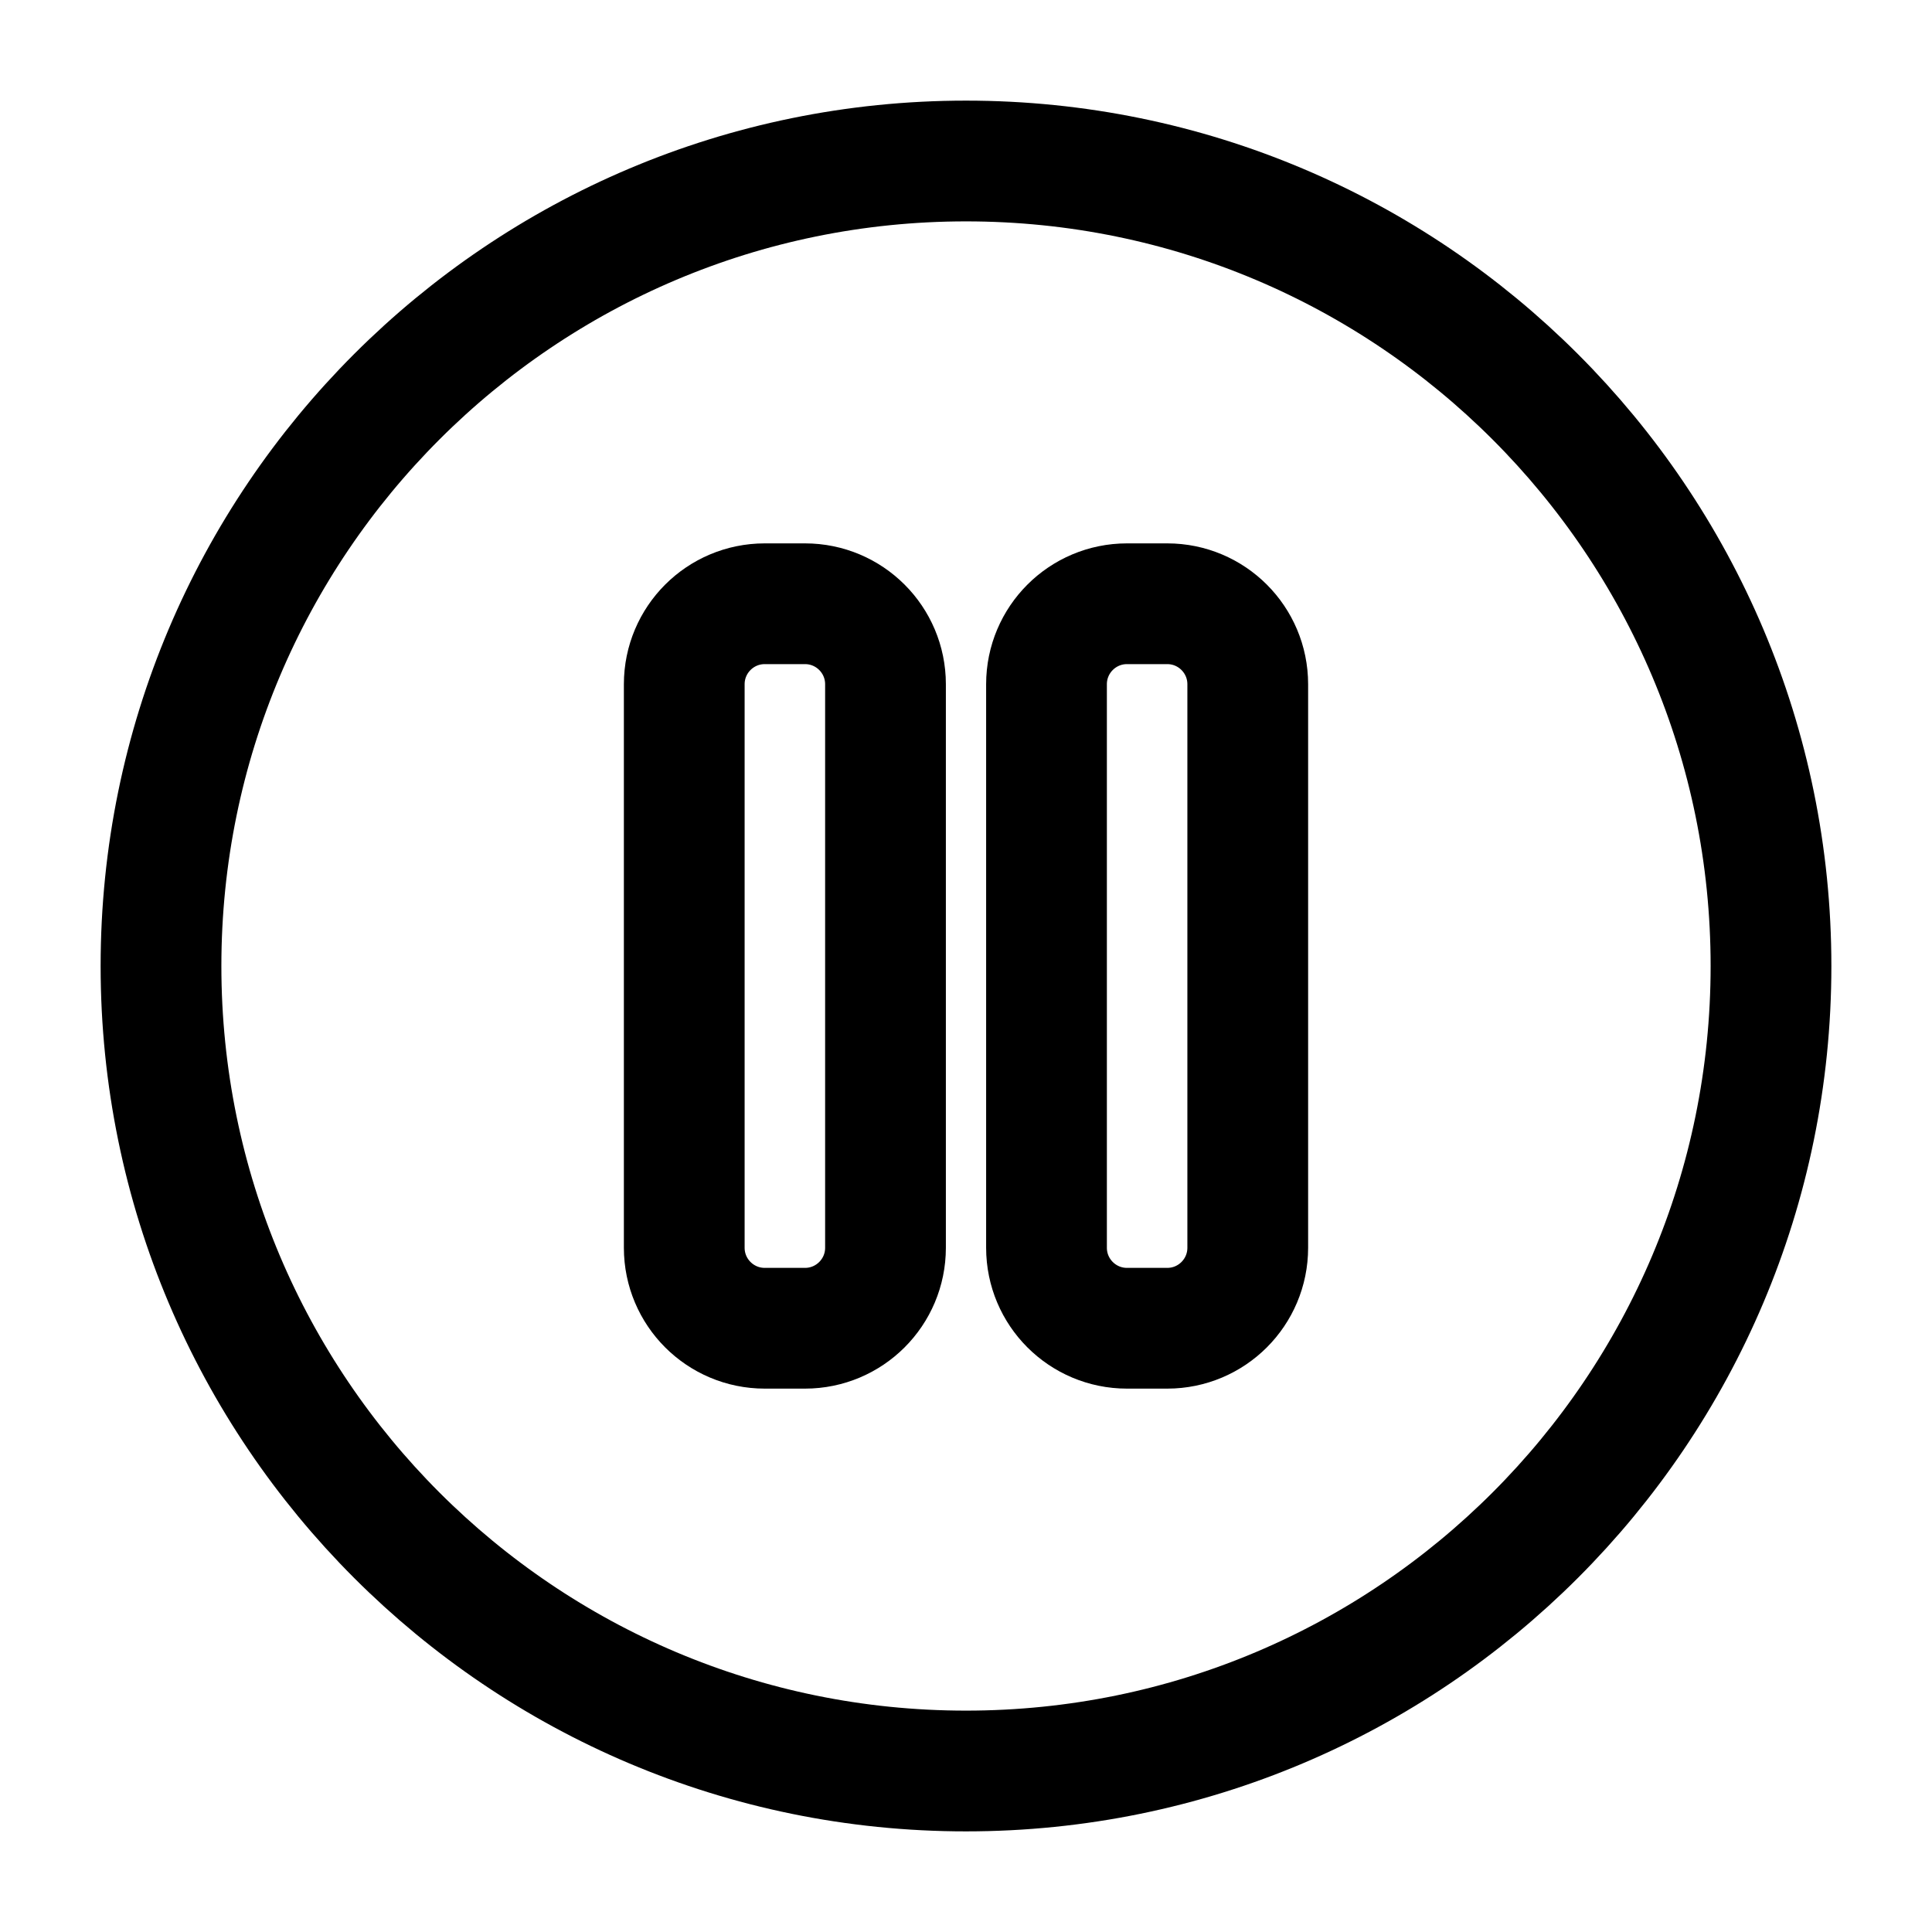
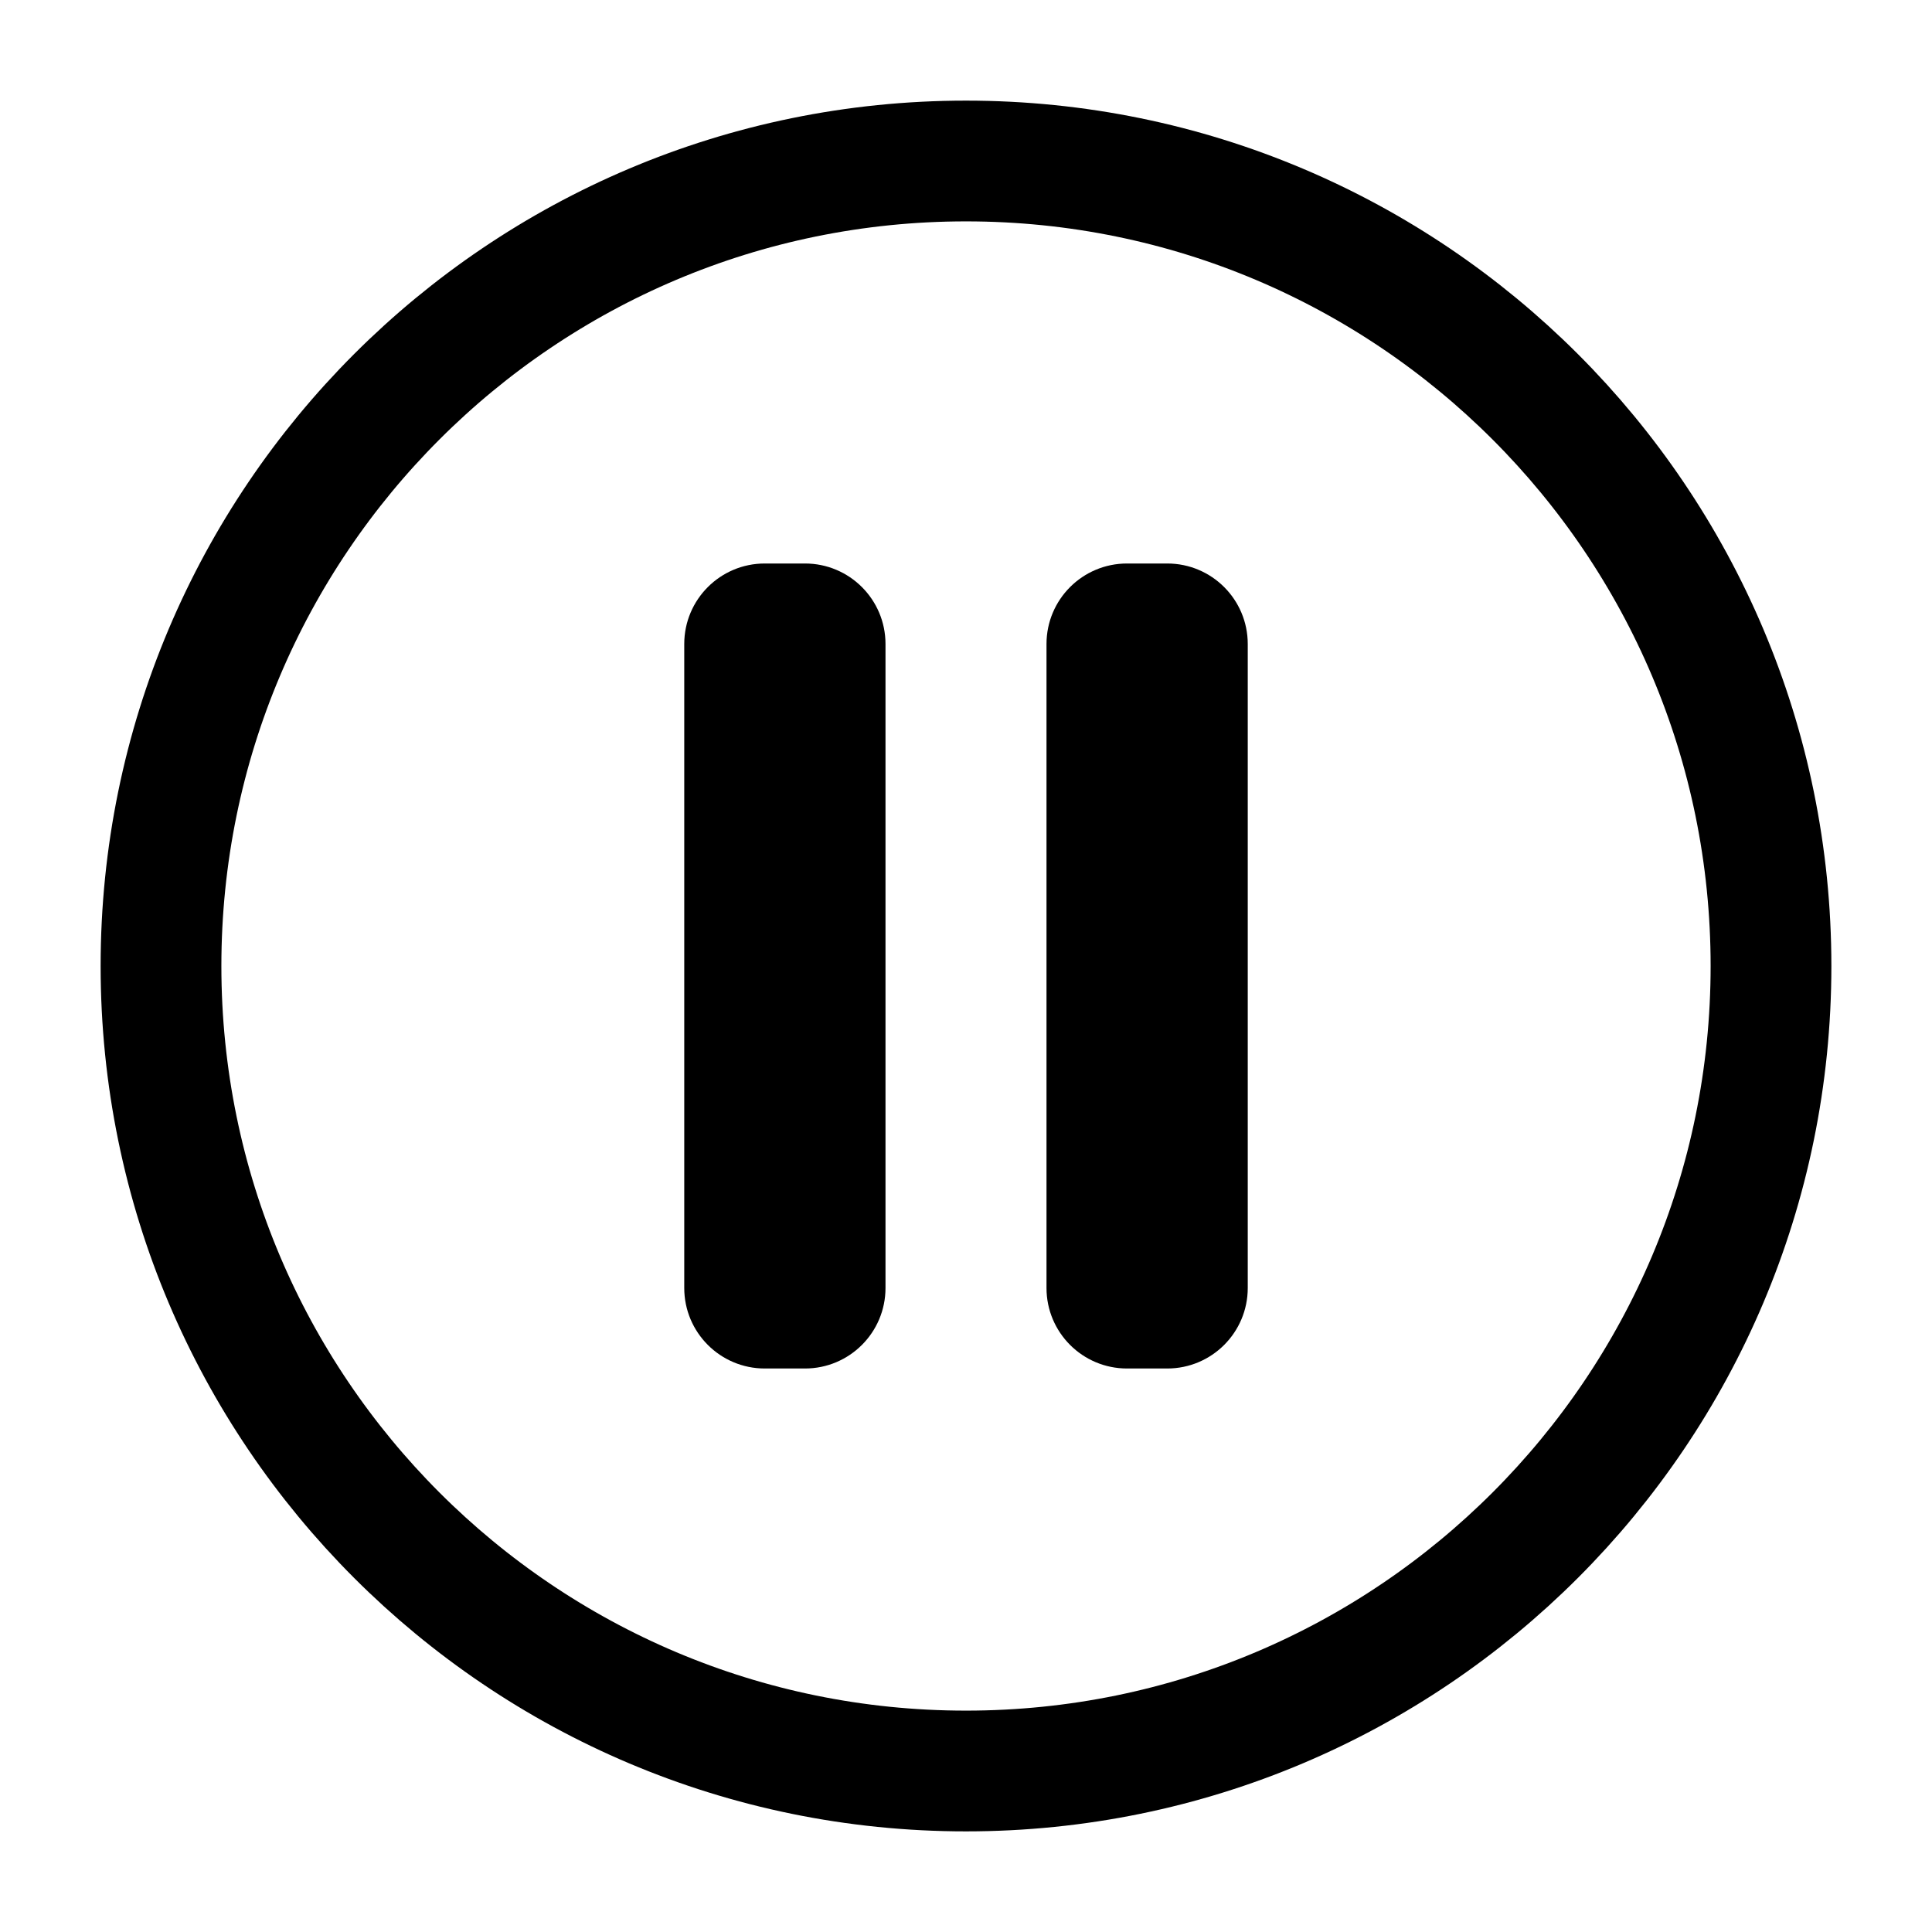
<svg xmlns="http://www.w3.org/2000/svg" viewBox="0 0 24 24" fill="none" stroke="currentColor" stroke-width="1.5" stroke-linecap="round" stroke-linejoin="round" aria-hidden="true">
  <circle cx="12" cy="12" r="10" />
-   <rect x="8.5" y="7.5" width="2.5" height="9" rx="1" />
-   <rect x="13" y="7.5" width="2.5" height="9" rx="1" />
+   <rect x="8.5" y="7" width="2.5" height="10" rx="1" fill="currentColor" stroke="none" />
+   <rect x="13" y="7" width="2.5" height="10" rx="1" fill="currentColor" stroke="none" />
</svg>
